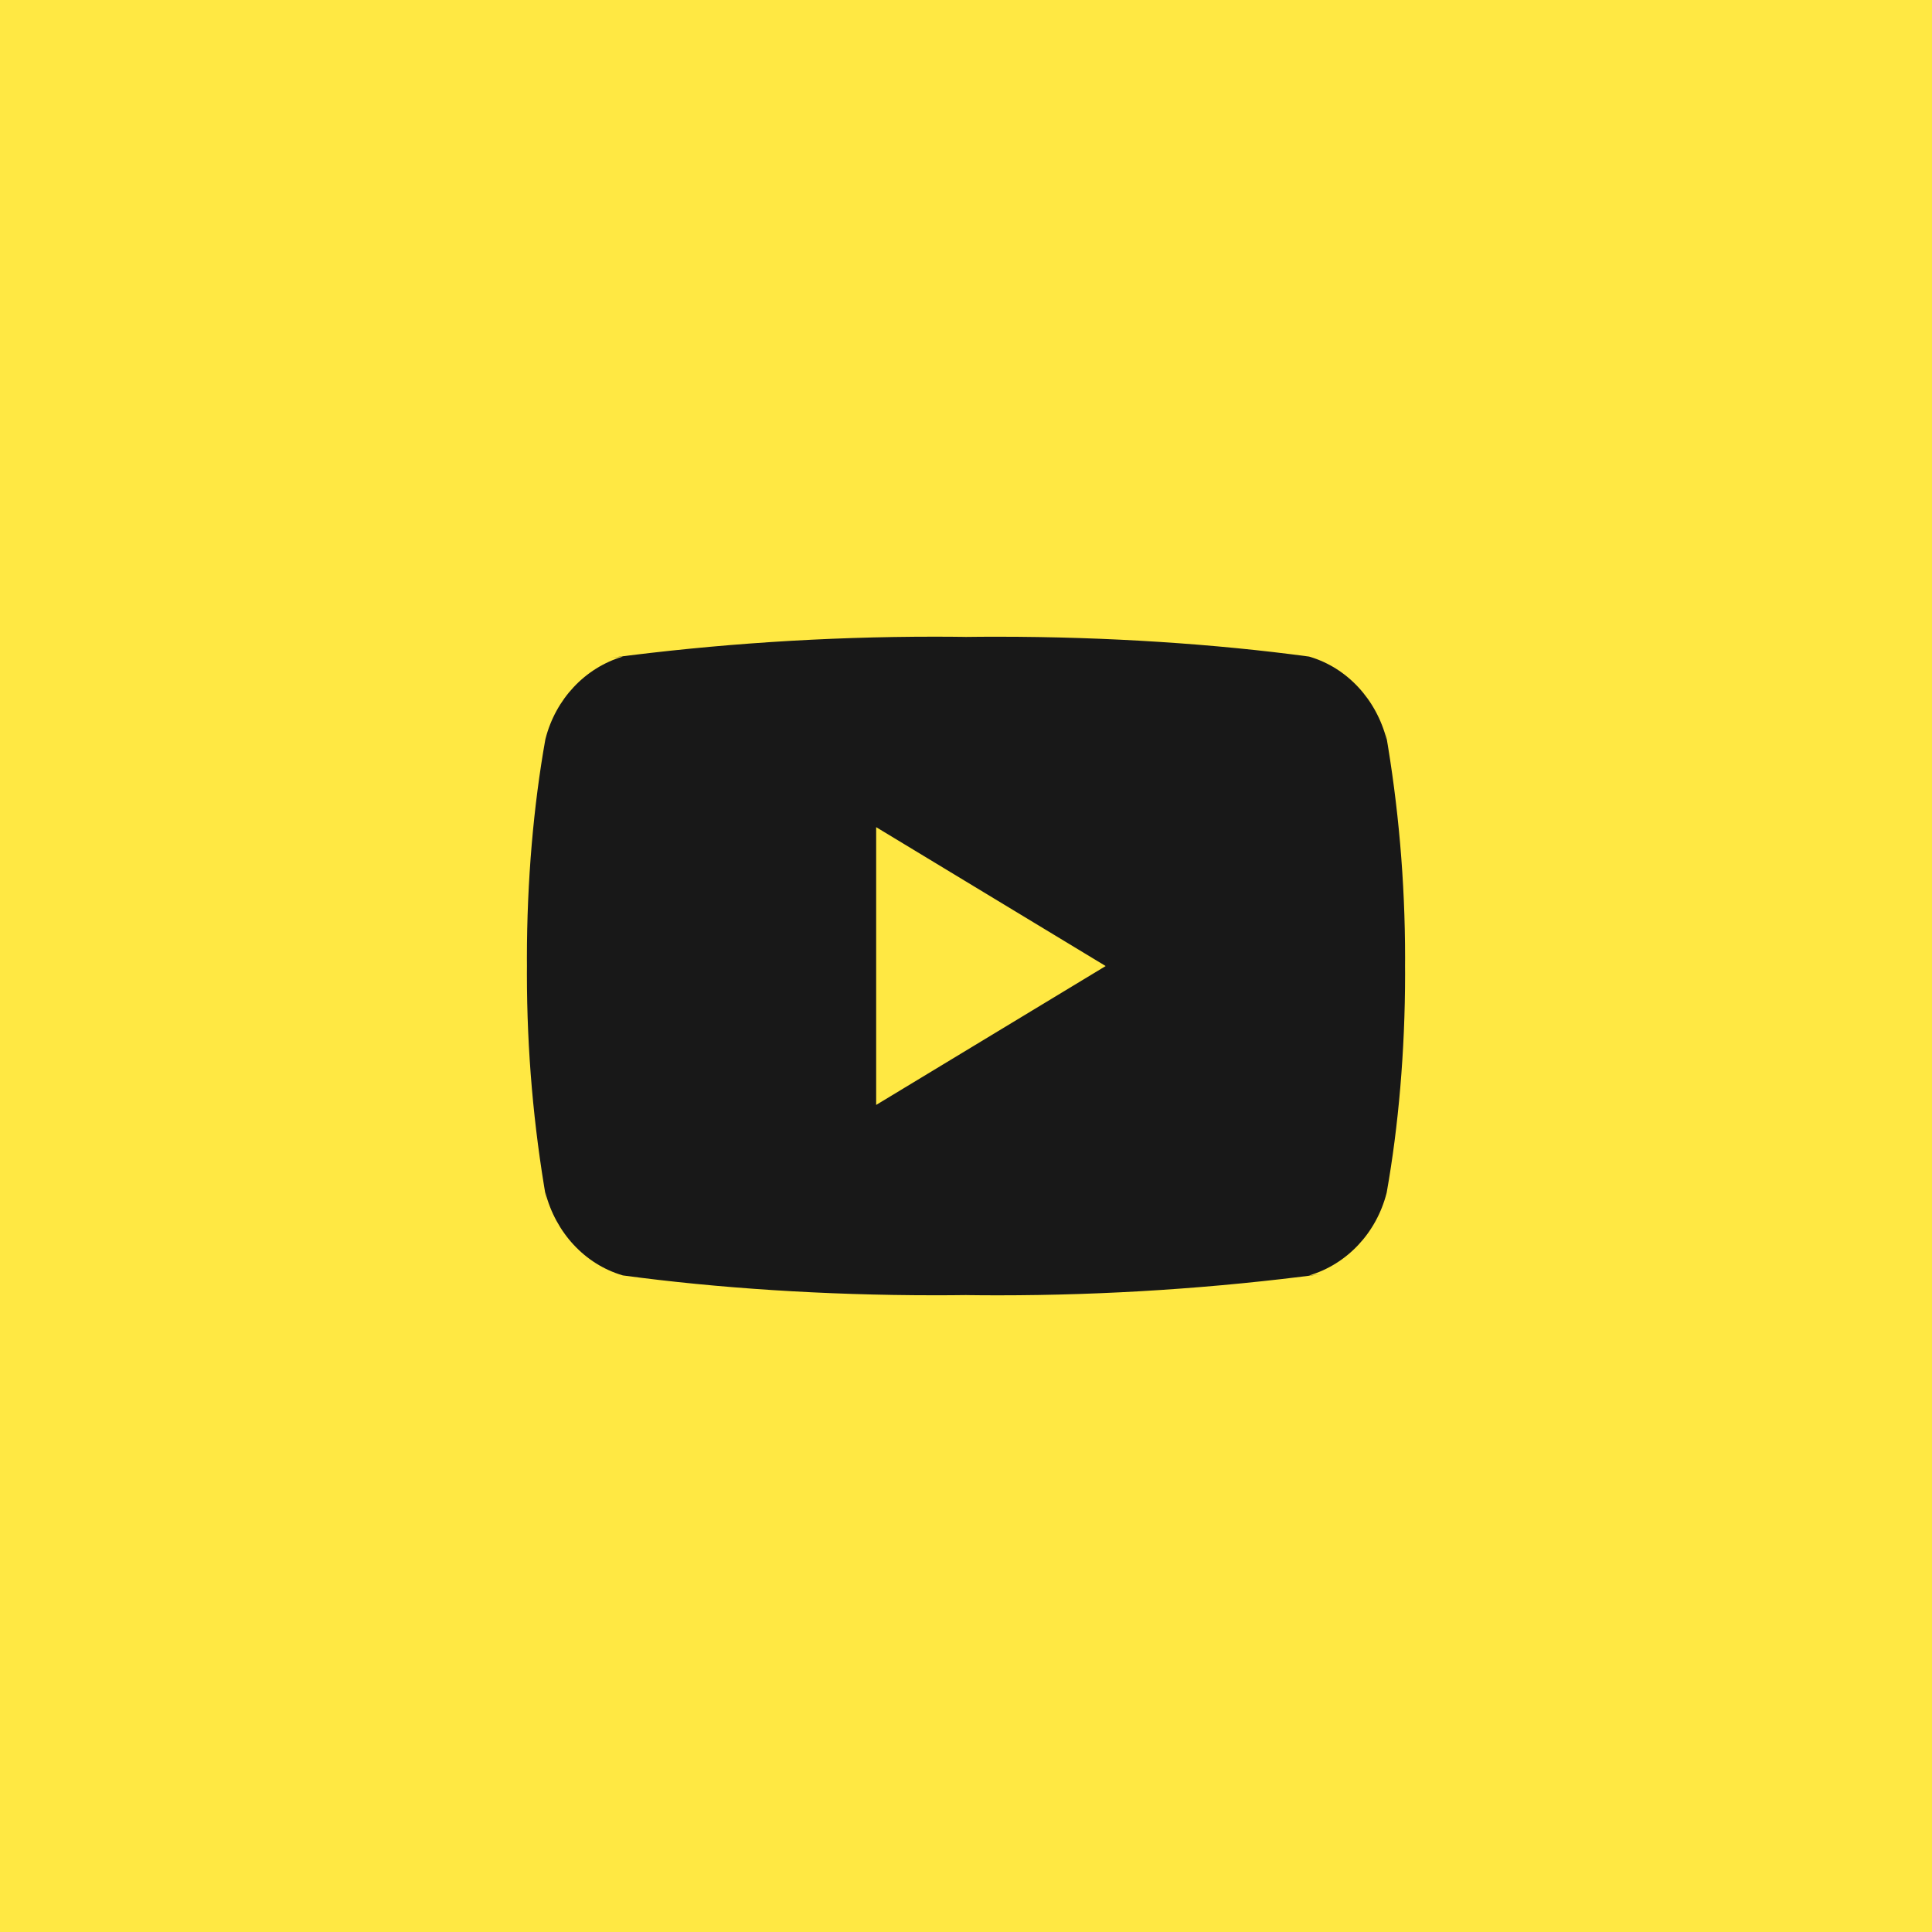
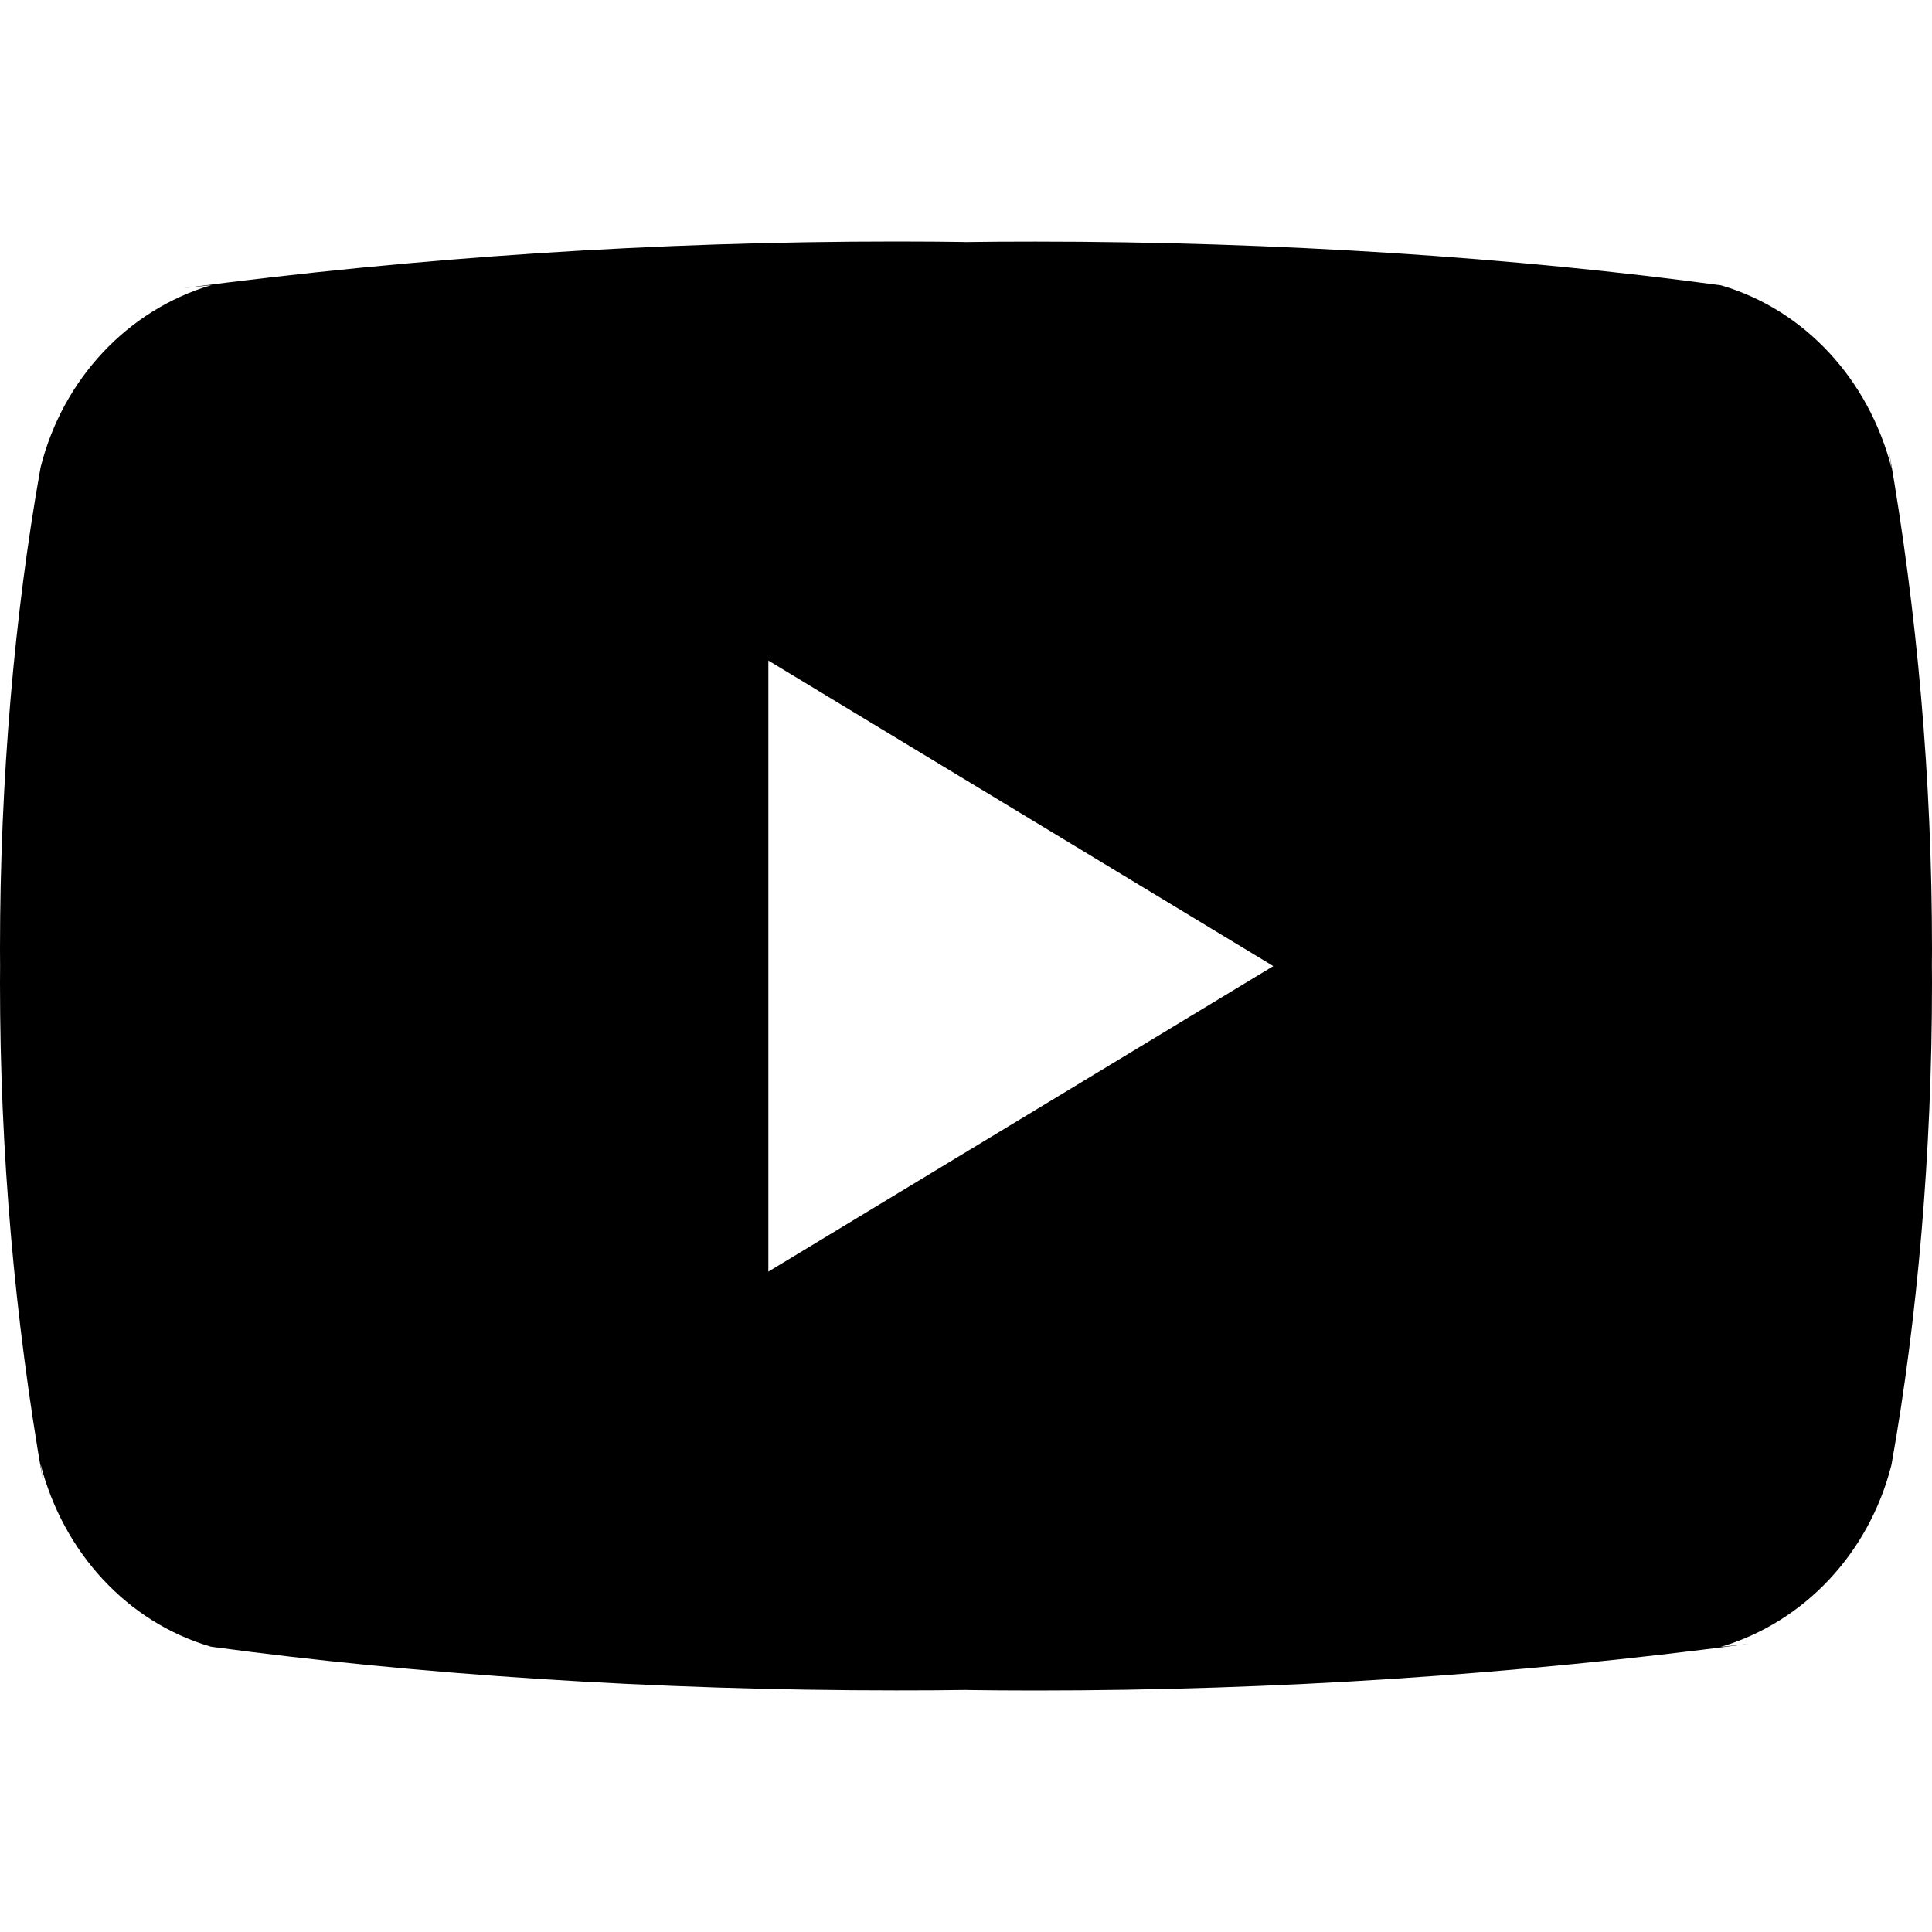
- <svg xmlns="http://www.w3.org/2000/svg" preserveAspectRatio="none" overflow="visible" style="display: block;" width="44" height="44" viewBox="0 0 44 44" fill="none">
-   <g id="Frame 272">
-     <rect width="44" height="44" fill="#FFE843" />
-     <path id="Vector" d="M19.954 25.164V18.838L25.181 22.001L19.954 25.164ZM31.581 16.847C31.345 15.924 30.678 15.21 29.83 14.958L29.812 14.953C27.683 14.665 25.22 14.501 22.721 14.501C22.467 14.501 22.214 14.502 21.961 14.506L22 14.505C21.785 14.502 21.532 14.5 21.278 14.5C18.779 14.5 16.315 14.665 13.896 14.983L14.186 14.952C13.321 15.209 12.654 15.922 12.423 16.827L12.419 16.845C12.152 18.341 12 20.063 12 21.823C12 21.885 12 21.948 12.001 22.009V21.999C12.001 22.052 12 22.114 12 22.177C12 23.936 12.153 25.657 12.444 27.326L12.419 27.153C12.655 28.076 13.322 28.79 14.169 29.042L14.187 29.047C16.316 29.335 18.779 29.499 21.278 29.499C21.532 29.499 21.785 29.498 22.038 29.494L22 29.495C22.214 29.498 22.468 29.5 22.721 29.5C25.221 29.5 27.684 29.335 30.103 29.017L29.814 29.048C30.679 28.791 31.346 28.078 31.578 27.173L31.582 27.155C31.848 25.659 32 23.937 32 22.178C32 22.116 32 22.053 31.999 21.991V22.001C31.999 21.948 32 21.886 32 21.823C32 20.064 31.847 18.343 31.556 16.674L31.581 16.847Z" fill="#181818" />
-   </g>
+ <svg xmlns="http://www.w3.org/2000/svg" viewBox="12 12 20 20" fill="none">
+   <path d="M19.954 25.164V18.838L25.181 22.001L19.954 25.164ZM31.581 16.847C31.345 15.924 30.678 15.21 29.83 14.958L29.812 14.953C27.683 14.665 25.22 14.501 22.721 14.501C22.467 14.501 22.214 14.502 21.961 14.506L22 14.505C21.785 14.502 21.532 14.5 21.278 14.5C18.779 14.5 16.315 14.665 13.896 14.983L14.186 14.952C13.321 15.209 12.654 15.922 12.423 16.827L12.419 16.845C12.152 18.341 12 20.063 12 21.823C12 21.885 12 21.948 12.001 22.009V21.999C12.001 22.052 12 22.114 12 22.177C12 23.936 12.153 25.657 12.444 27.326L12.419 27.153C12.655 28.076 13.322 28.79 14.169 29.042L14.187 29.047C16.316 29.335 18.779 29.499 21.278 29.499C21.532 29.499 21.785 29.498 22.038 29.494L22 29.495C22.214 29.498 22.468 29.5 22.721 29.5C25.221 29.5 27.684 29.335 30.103 29.017L29.814 29.048C30.679 28.791 31.346 28.078 31.578 27.173L31.582 27.155C31.848 25.659 32 23.937 32 22.178C32 22.116 32 22.053 31.999 21.991V22.001C31.999 21.948 32 21.886 32 21.823C32 20.064 31.847 18.343 31.556 16.674L31.581 16.847Z" fill="currentColor" />
</svg>
